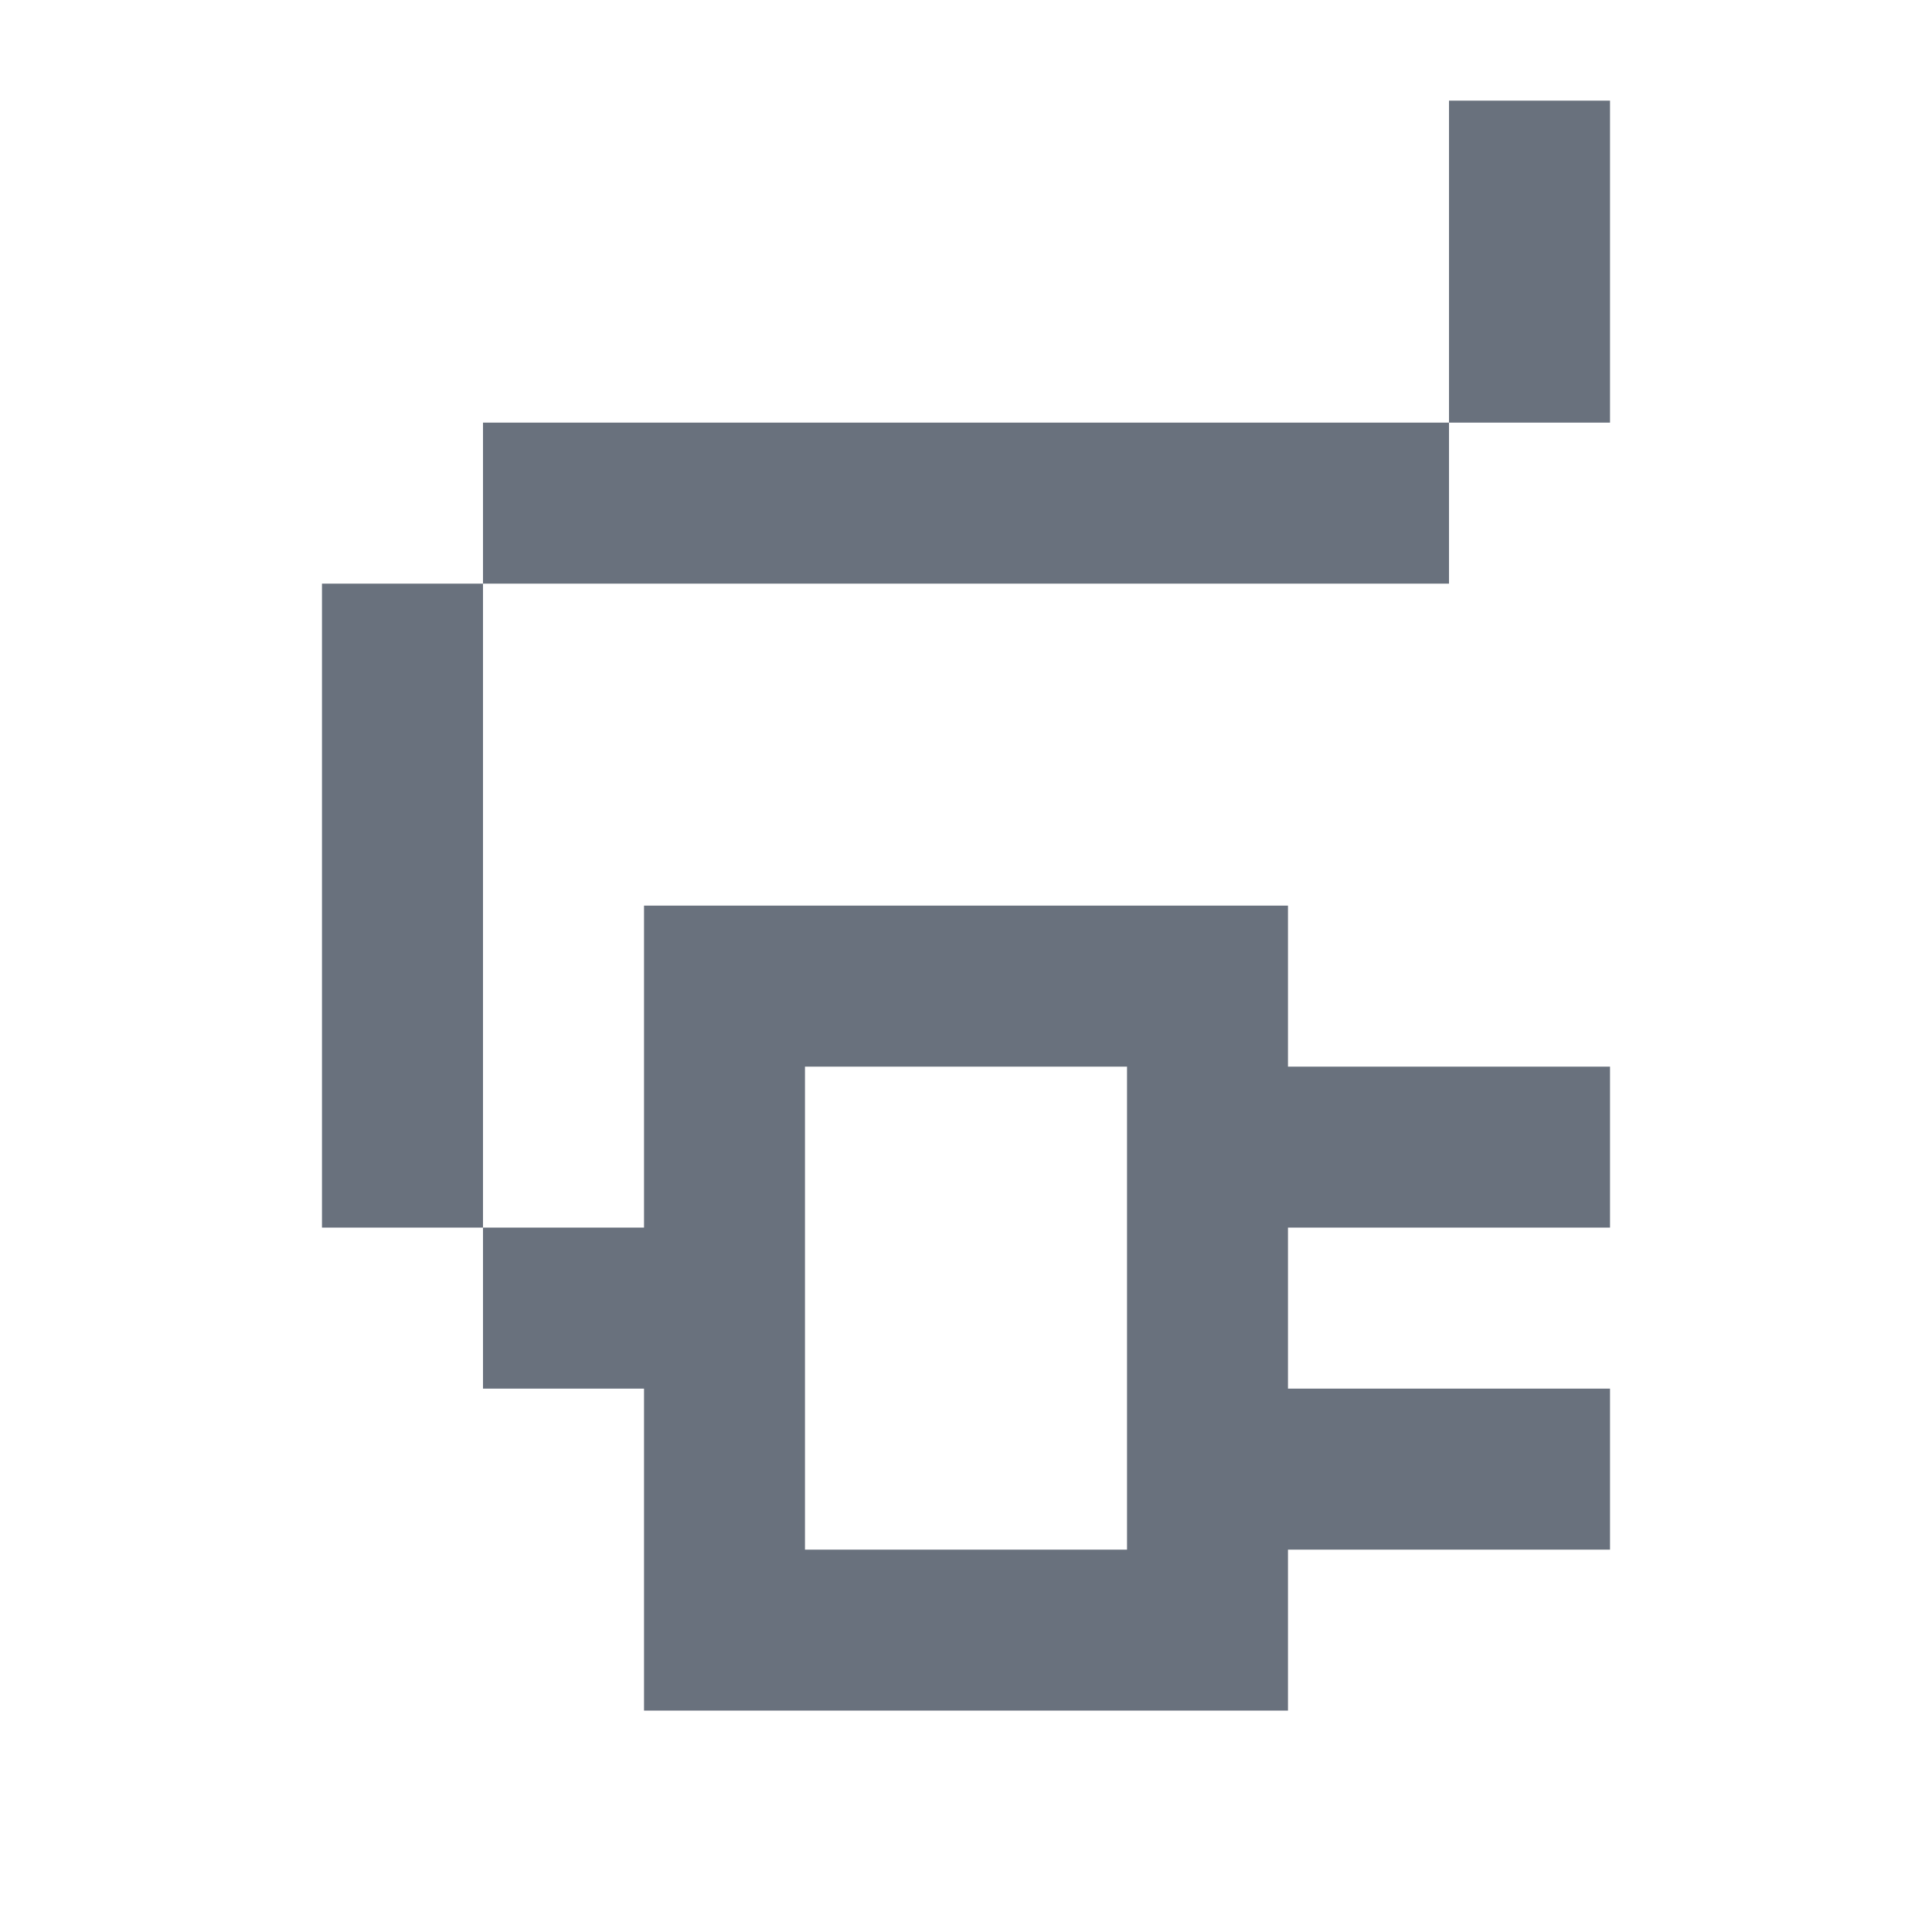
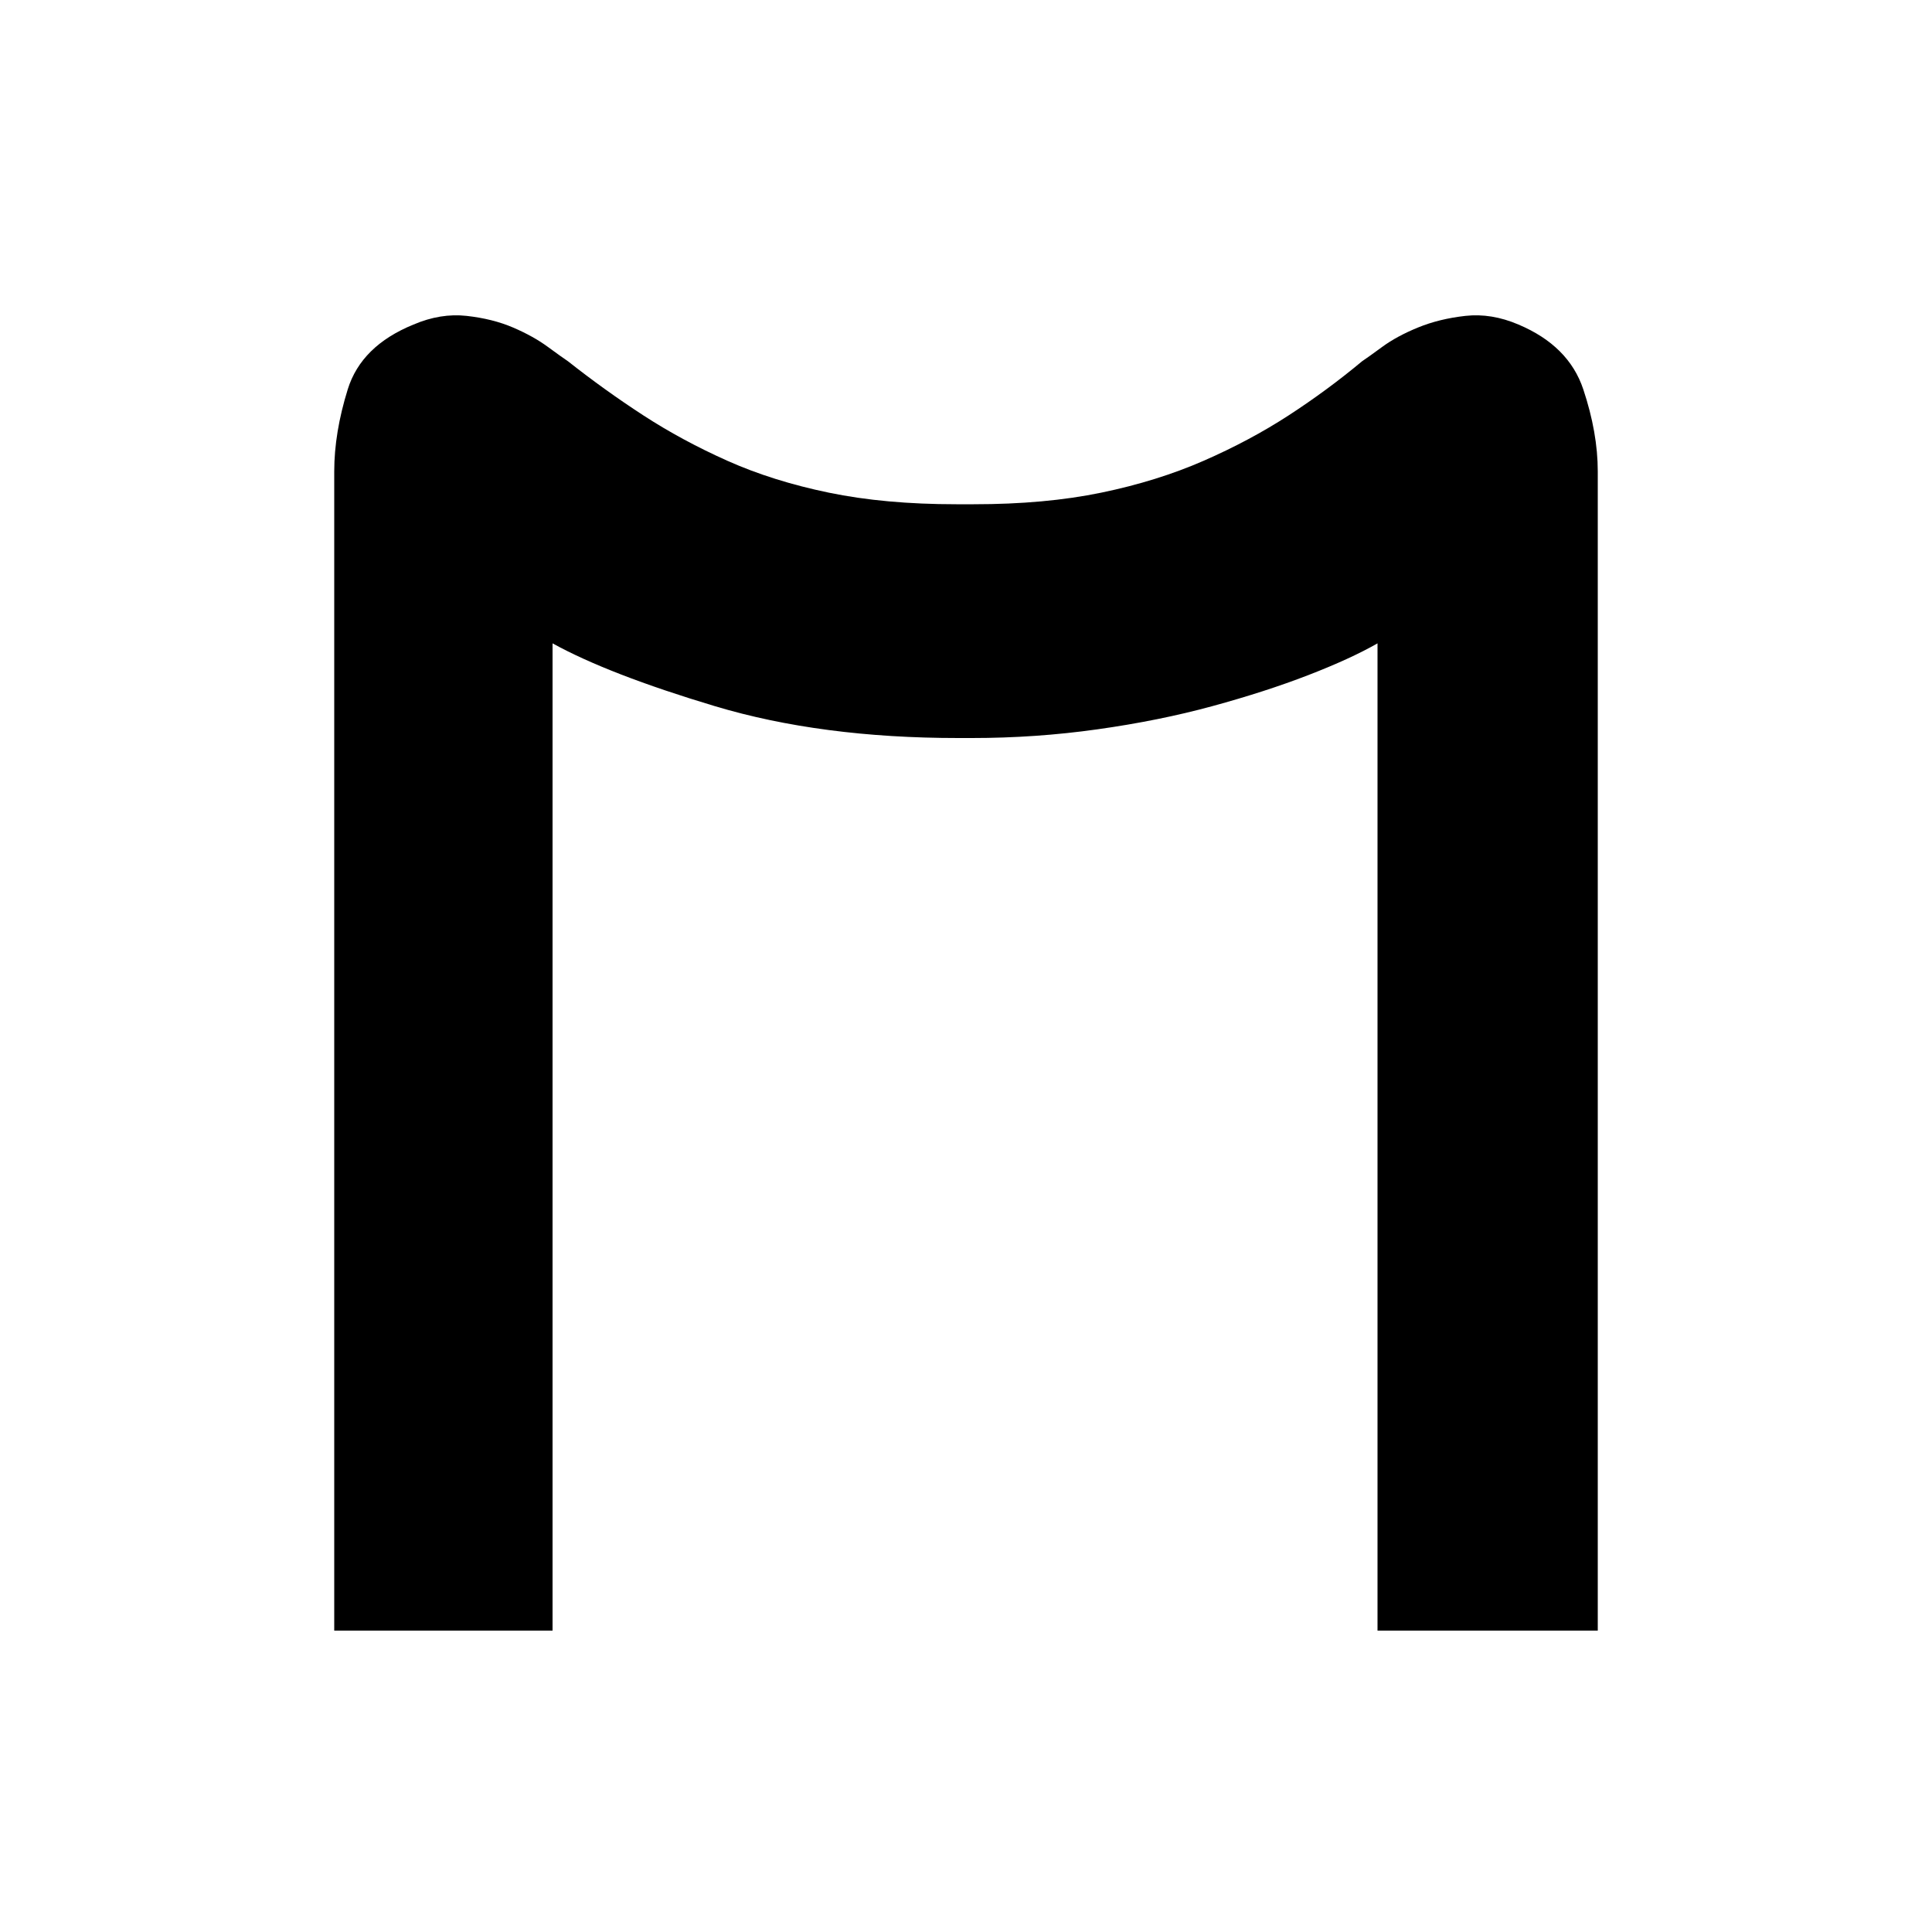
- <svg xmlns="http://www.w3.org/2000/svg" width="32" height="32" viewBox="0 0 32 32" fill="none">
-   <path d="M26.667 1.667H24V7H8V9.667H5.333V20.333H8V23H10.667V28.333H21.333V25.667H26.667V23H21.333V20.333H26.667V17.667H21.333V15H10.667V20.333H8V9.667H24V7H26.667V1.667ZM18.667 25.667H13.333V17.667H18.667V25.667Z" fill="#69717d" />
+ <svg xmlns="http://www.w3.org/2000/svg" t="1691718266164" class="icon" viewBox="0 0 1024 1024" version="1.1" p-id="5220" width="48" height="48">
+   <path d="M507.904 391.168q-72.704 0-129.024-16.896t-86.016-33.28q-1.024-1.024-1.024-5.12l0-8.192q0-2.048 0.512-0.512t0.512 13.824l0 523.264-115.712 0 0-614.4q0-20.48 7.168-43.52t34.816-34.304q14.336-6.144 28.16-4.608t24.576 6.144 18.432 10.24 10.752 7.68q19.456 15.36 39.936 28.672t44.544 24.064 53.76 16.896 67.584 6.144l4.096 0 1.024 0 4.096 0q37.888 0 67.584-6.144t54.272-16.896 45.056-24.064 38.912-28.672q3.072-2.048 10.752-7.68t18.944-10.24 25.088-6.144 28.16 4.608q26.624 11.264 34.304 34.304t7.68 43.52l0 614.4-116.736 0 0-523.264q0-12.288 1.024-13.312 1.024 3.072 0.512 7.68t-1.536 5.632q-14.336 8.192-36.864 16.896t-50.688 16.384-60.928 12.288-66.56 4.608l-7.168 0z" p-id="5221" />
</svg>
